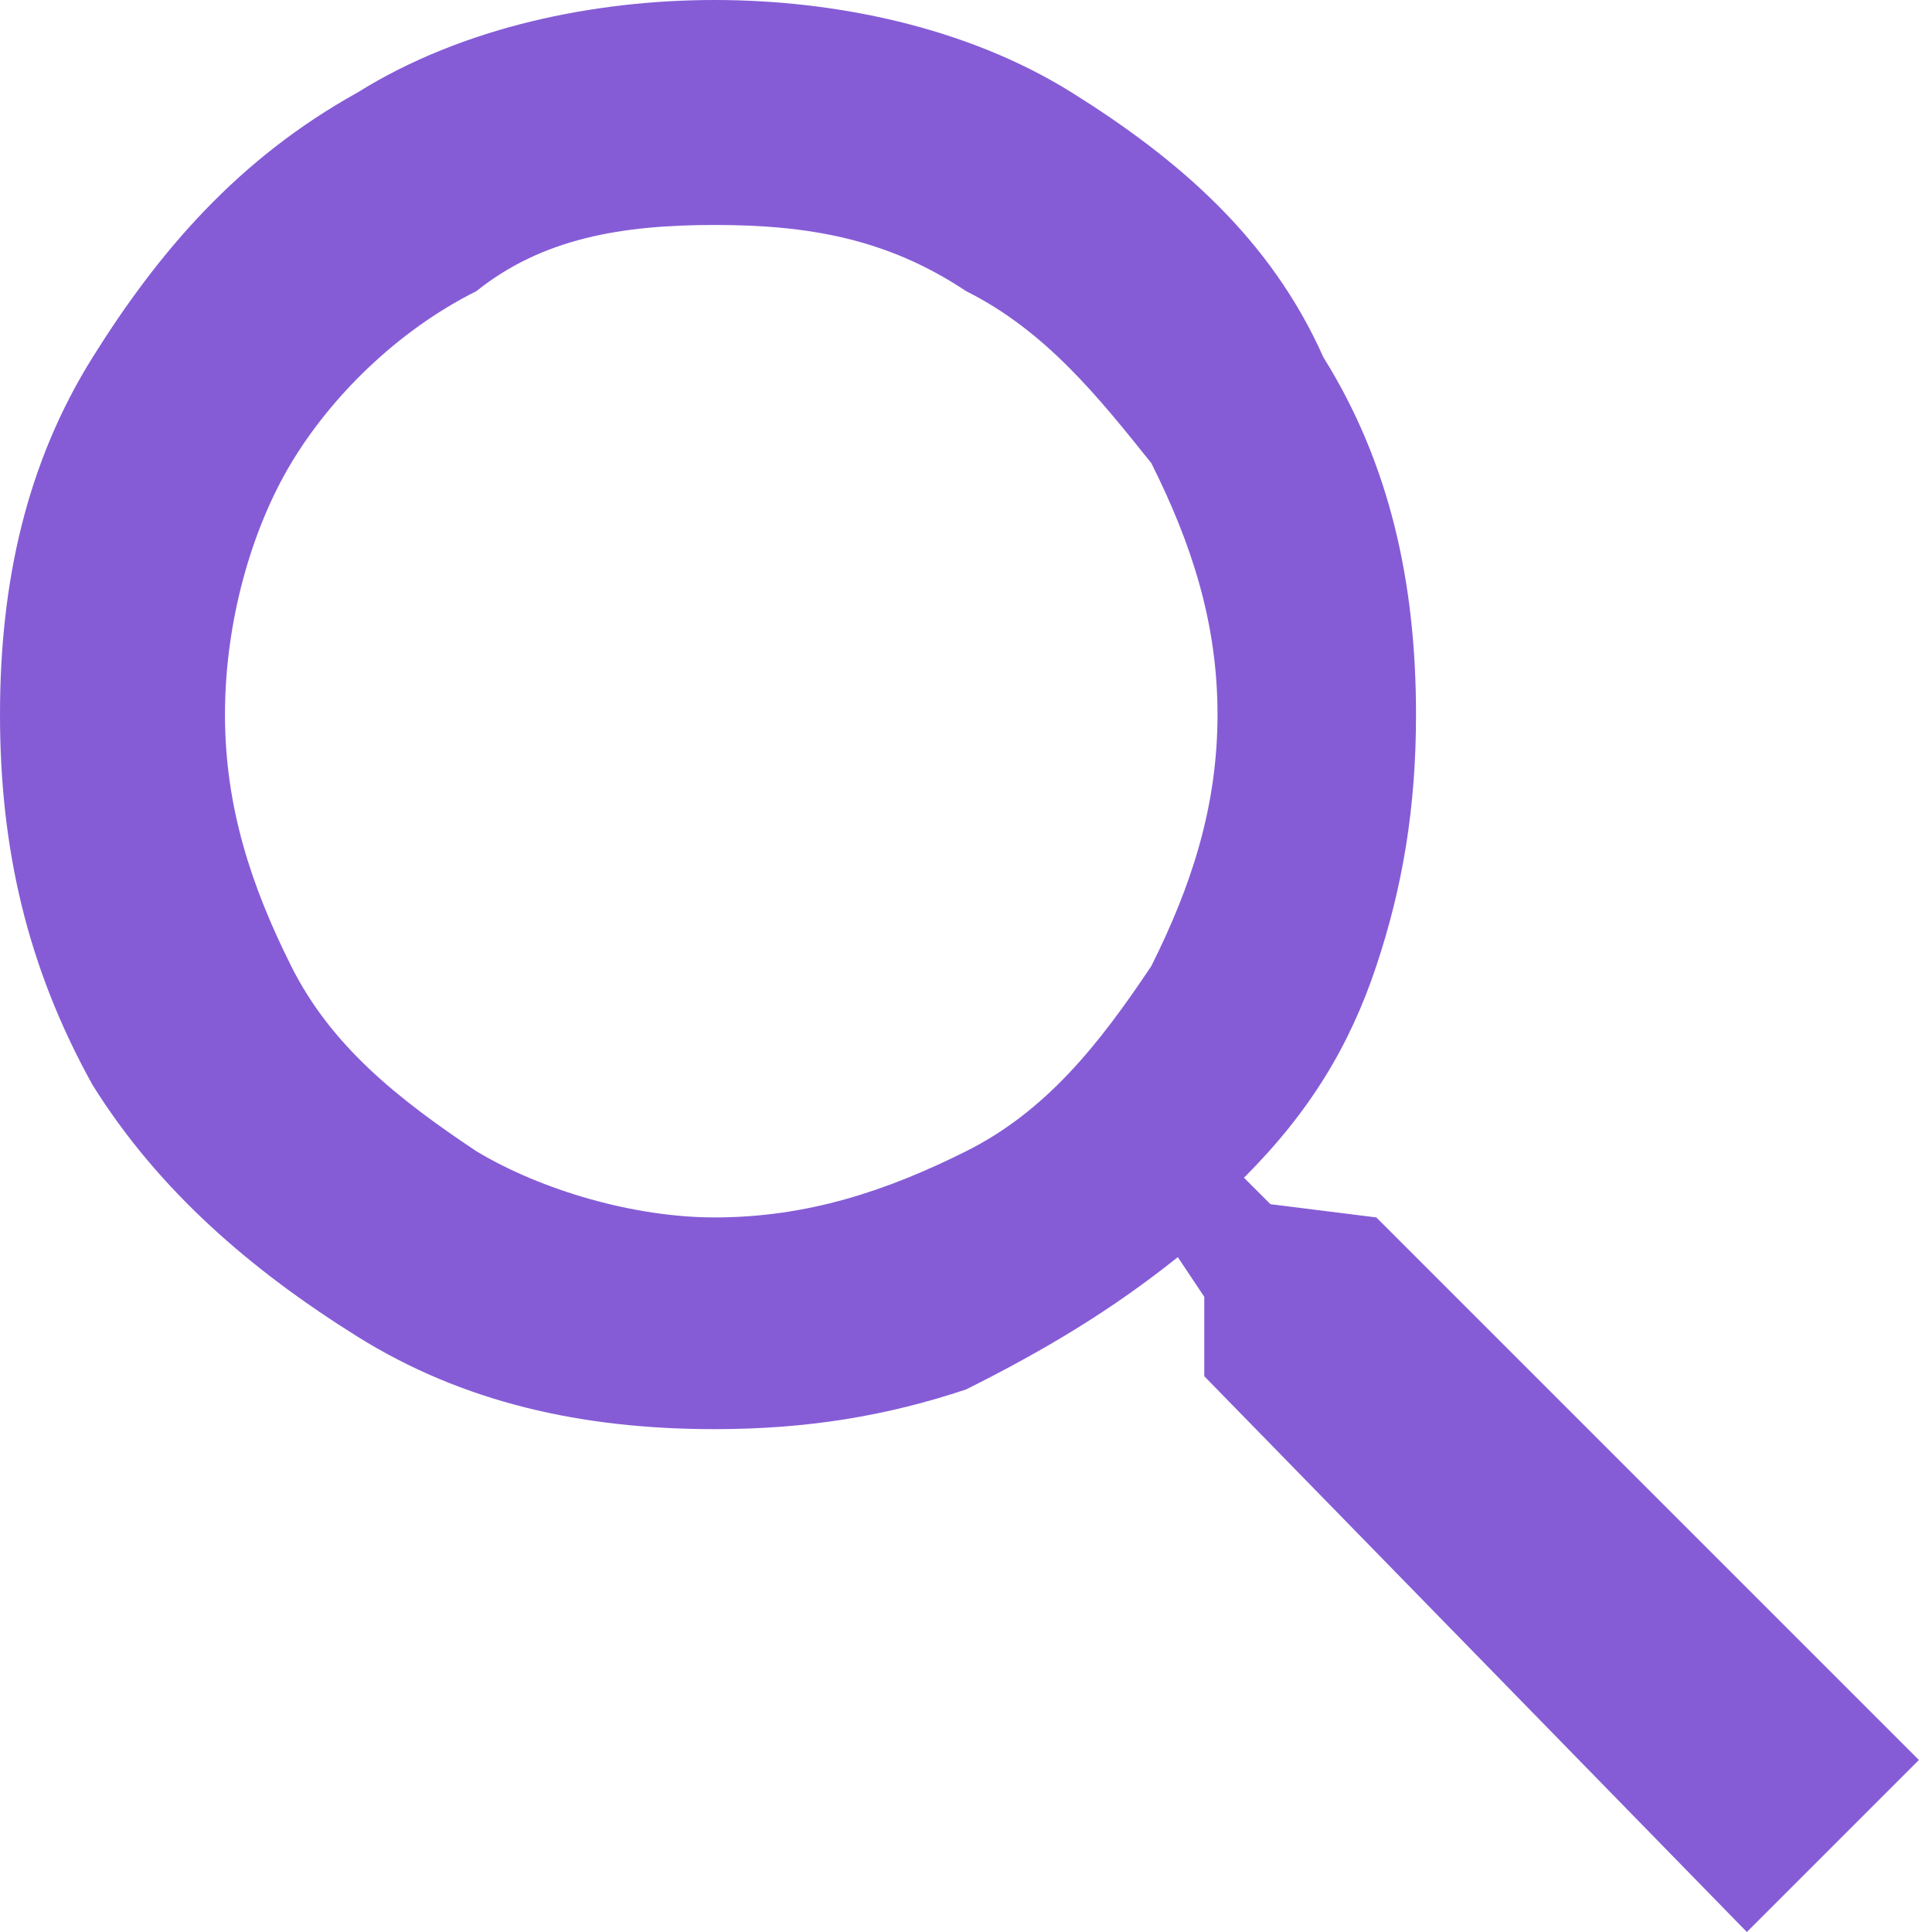
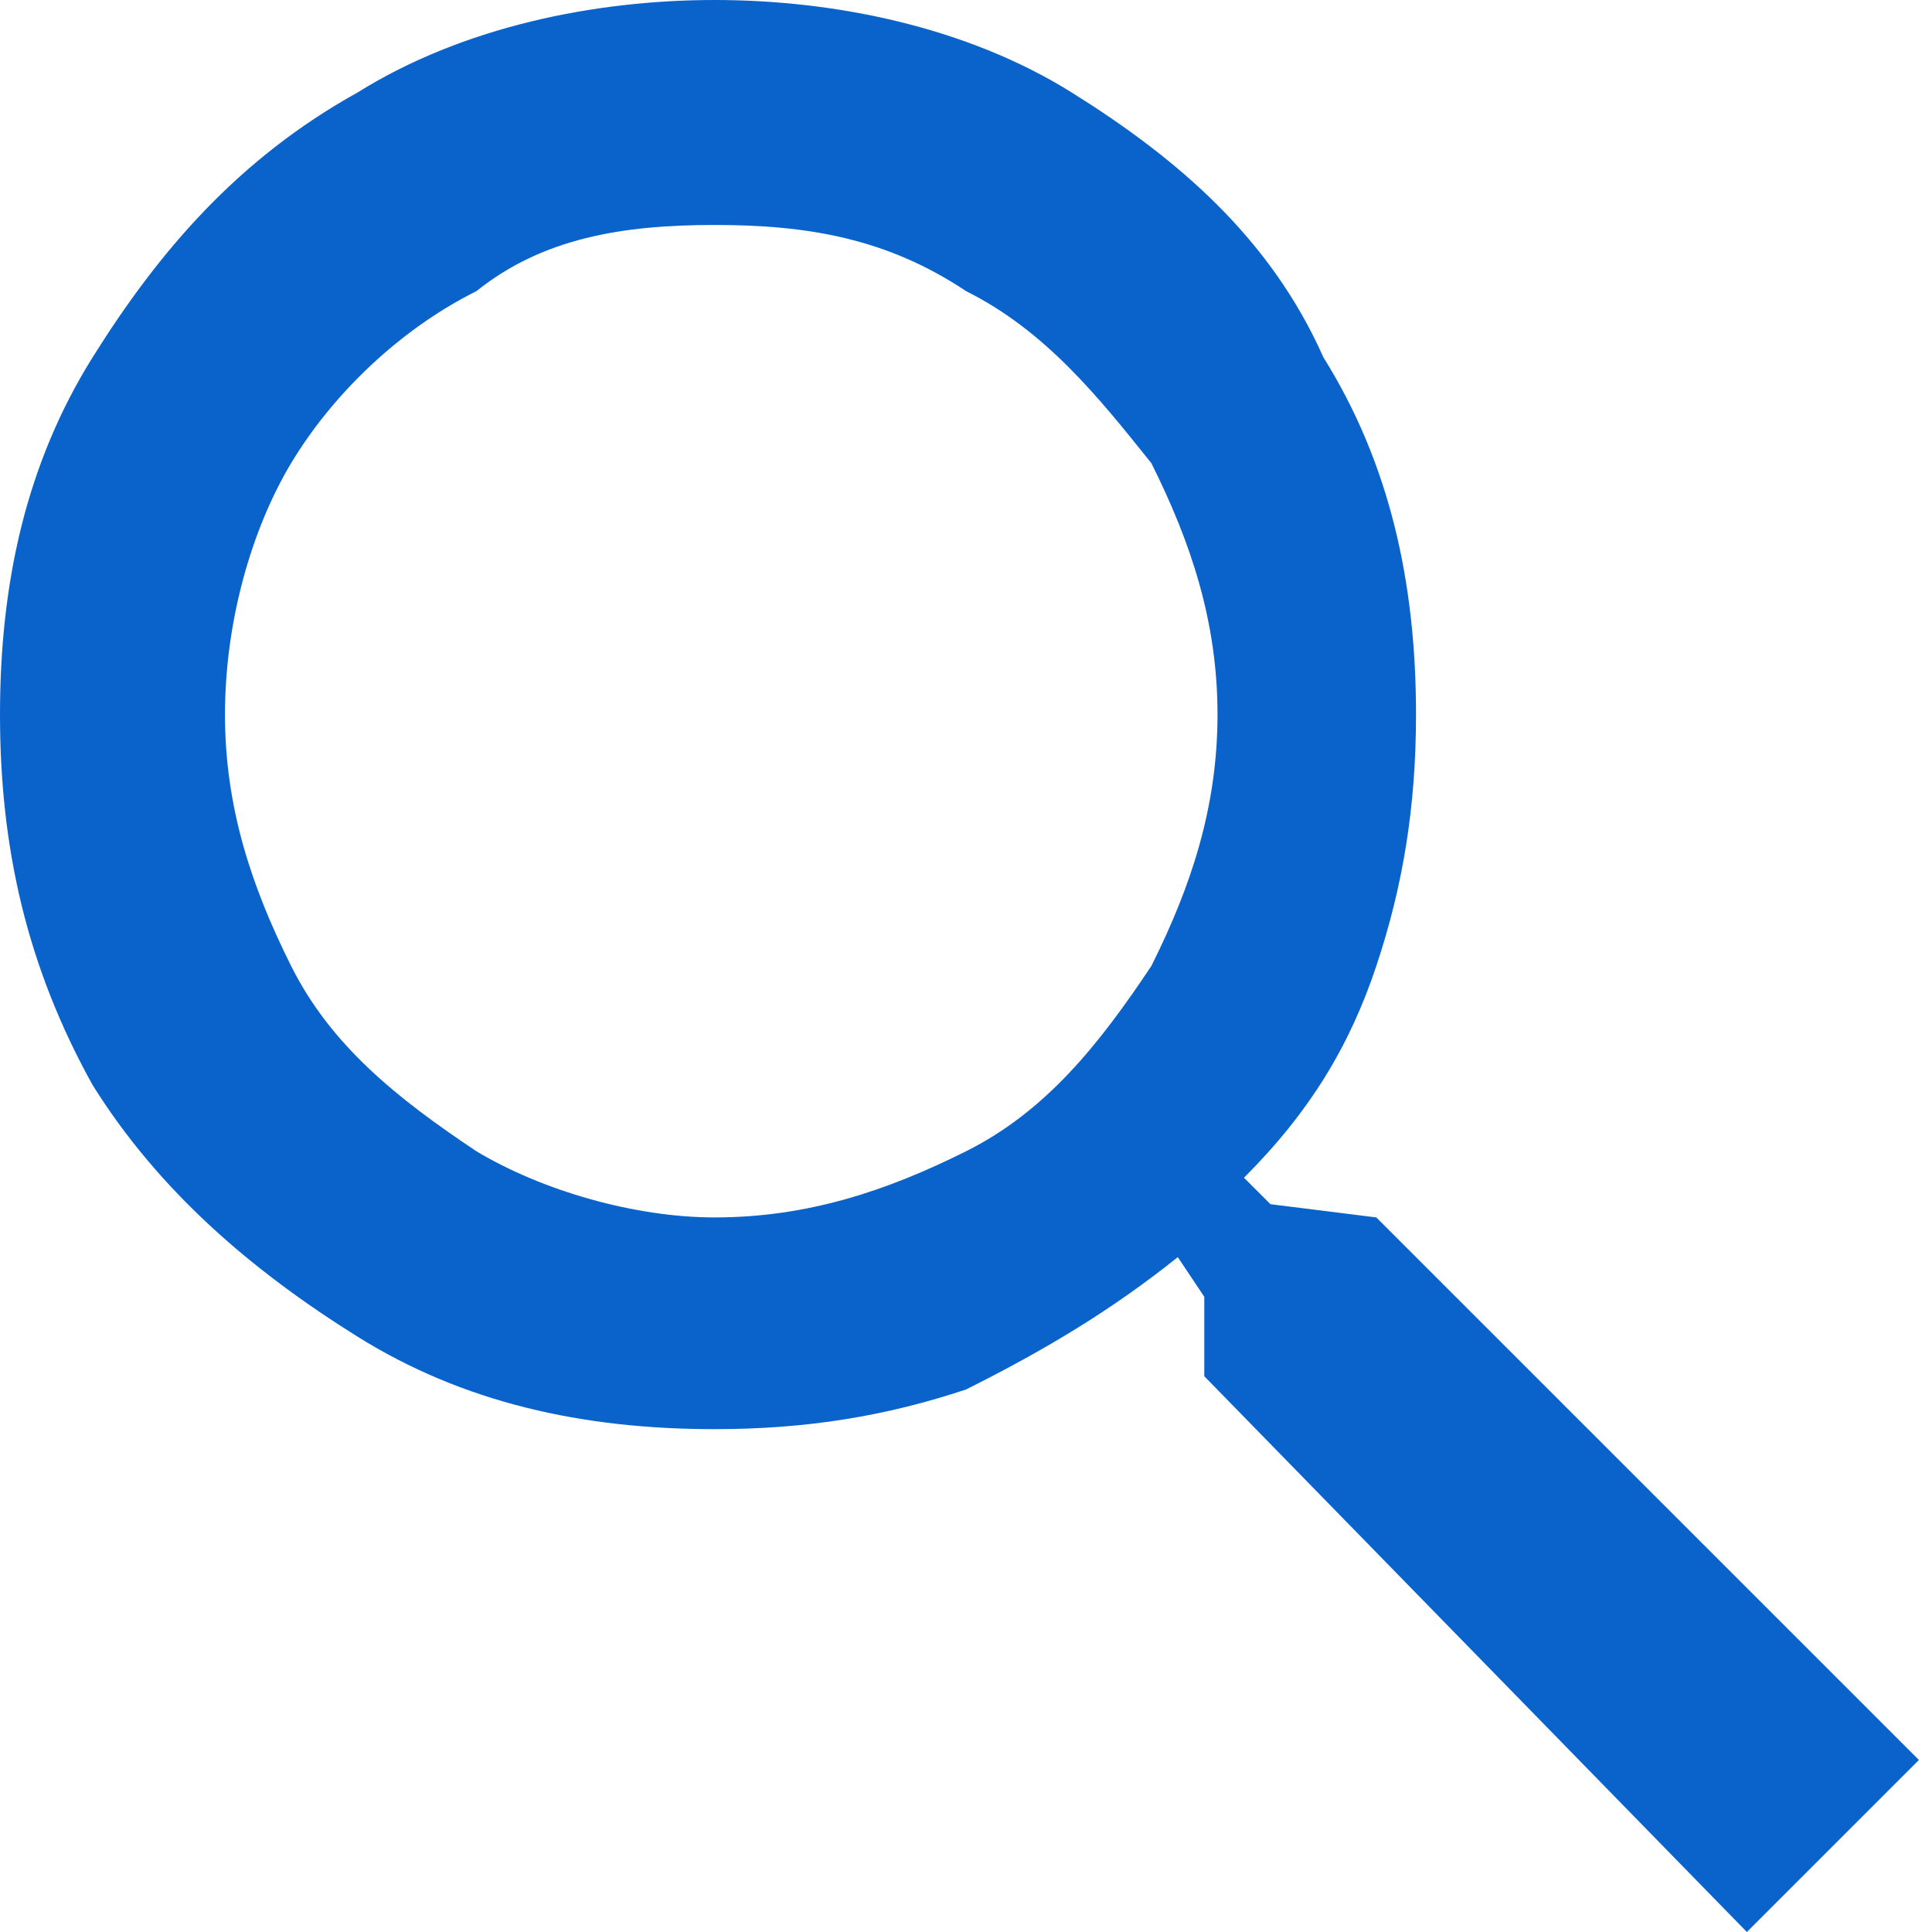
<svg xmlns="http://www.w3.org/2000/svg" width="14.5" height="14.6" viewBox="0 0 14.5 14.6">
-   <path fill="#855CD6" d="M10.4 9.2l-.8-.1-.2-.2c.5-.5.8-1 1-1.6.2-.6.3-1.2.3-1.9 0-1-.2-1.9-.7-2.7-.4-.9-1.1-1.5-1.9-2C7.3.2 6.3 0 5.4 0c-.9 0-1.9.2-2.7.7-.9.5-1.5 1.2-2 2S0 4.4 0 5.4s.2 1.9.7 2.8c.5.8 1.2 1.4 2 1.9s1.7.7 2.7.7c.7 0 1.3-.1 1.9-.3.6-.3 1.1-.6 1.6-1l.2.3v.6l4.1 4.2 1.3-1.3-4.1-4.1zM8.7 7.3c-.4.6-.8 1.1-1.4 1.4-.6.3-1.2.5-1.9.5-.6 0-1.3-.2-1.8-.5-.6-.4-1.1-.8-1.4-1.4-.3-.6-.5-1.2-.5-1.9s.2-1.4.5-1.9.8-1 1.4-1.3c.5-.4 1.1-.5 1.8-.5s1.3.1 1.9.5c.6.3 1 .8 1.4 1.3.3.6.5 1.2.5 1.9S9 6.7 8.7 7.3z" />
+   <path fill="#0A63CB" d="M10.4 9.2l-.8-.1-.2-.2c.5-.5.8-1 1-1.6.2-.6.3-1.2.3-1.9 0-1-.2-1.9-.7-2.7-.4-.9-1.1-1.5-1.9-2C7.3.2 6.3 0 5.4 0c-.9 0-1.9.2-2.7.7-.9.5-1.5 1.2-2 2S0 4.4 0 5.4s.2 1.9.7 2.8c.5.8 1.2 1.4 2 1.9s1.7.7 2.7.7c.7 0 1.3-.1 1.9-.3.6-.3 1.1-.6 1.6-1l.2.3v.6l4.1 4.2 1.3-1.3-4.1-4.1zM8.7 7.3c-.4.6-.8 1.1-1.4 1.4-.6.3-1.2.5-1.9.5-.6 0-1.3-.2-1.8-.5-.6-.4-1.1-.8-1.4-1.4-.3-.6-.5-1.2-.5-1.9s.2-1.4.5-1.9.8-1 1.4-1.3c.5-.4 1.1-.5 1.8-.5s1.3.1 1.9.5c.6.3 1 .8 1.4 1.3.3.6.5 1.2.5 1.9S9 6.7 8.7 7.3z" />
</svg>
